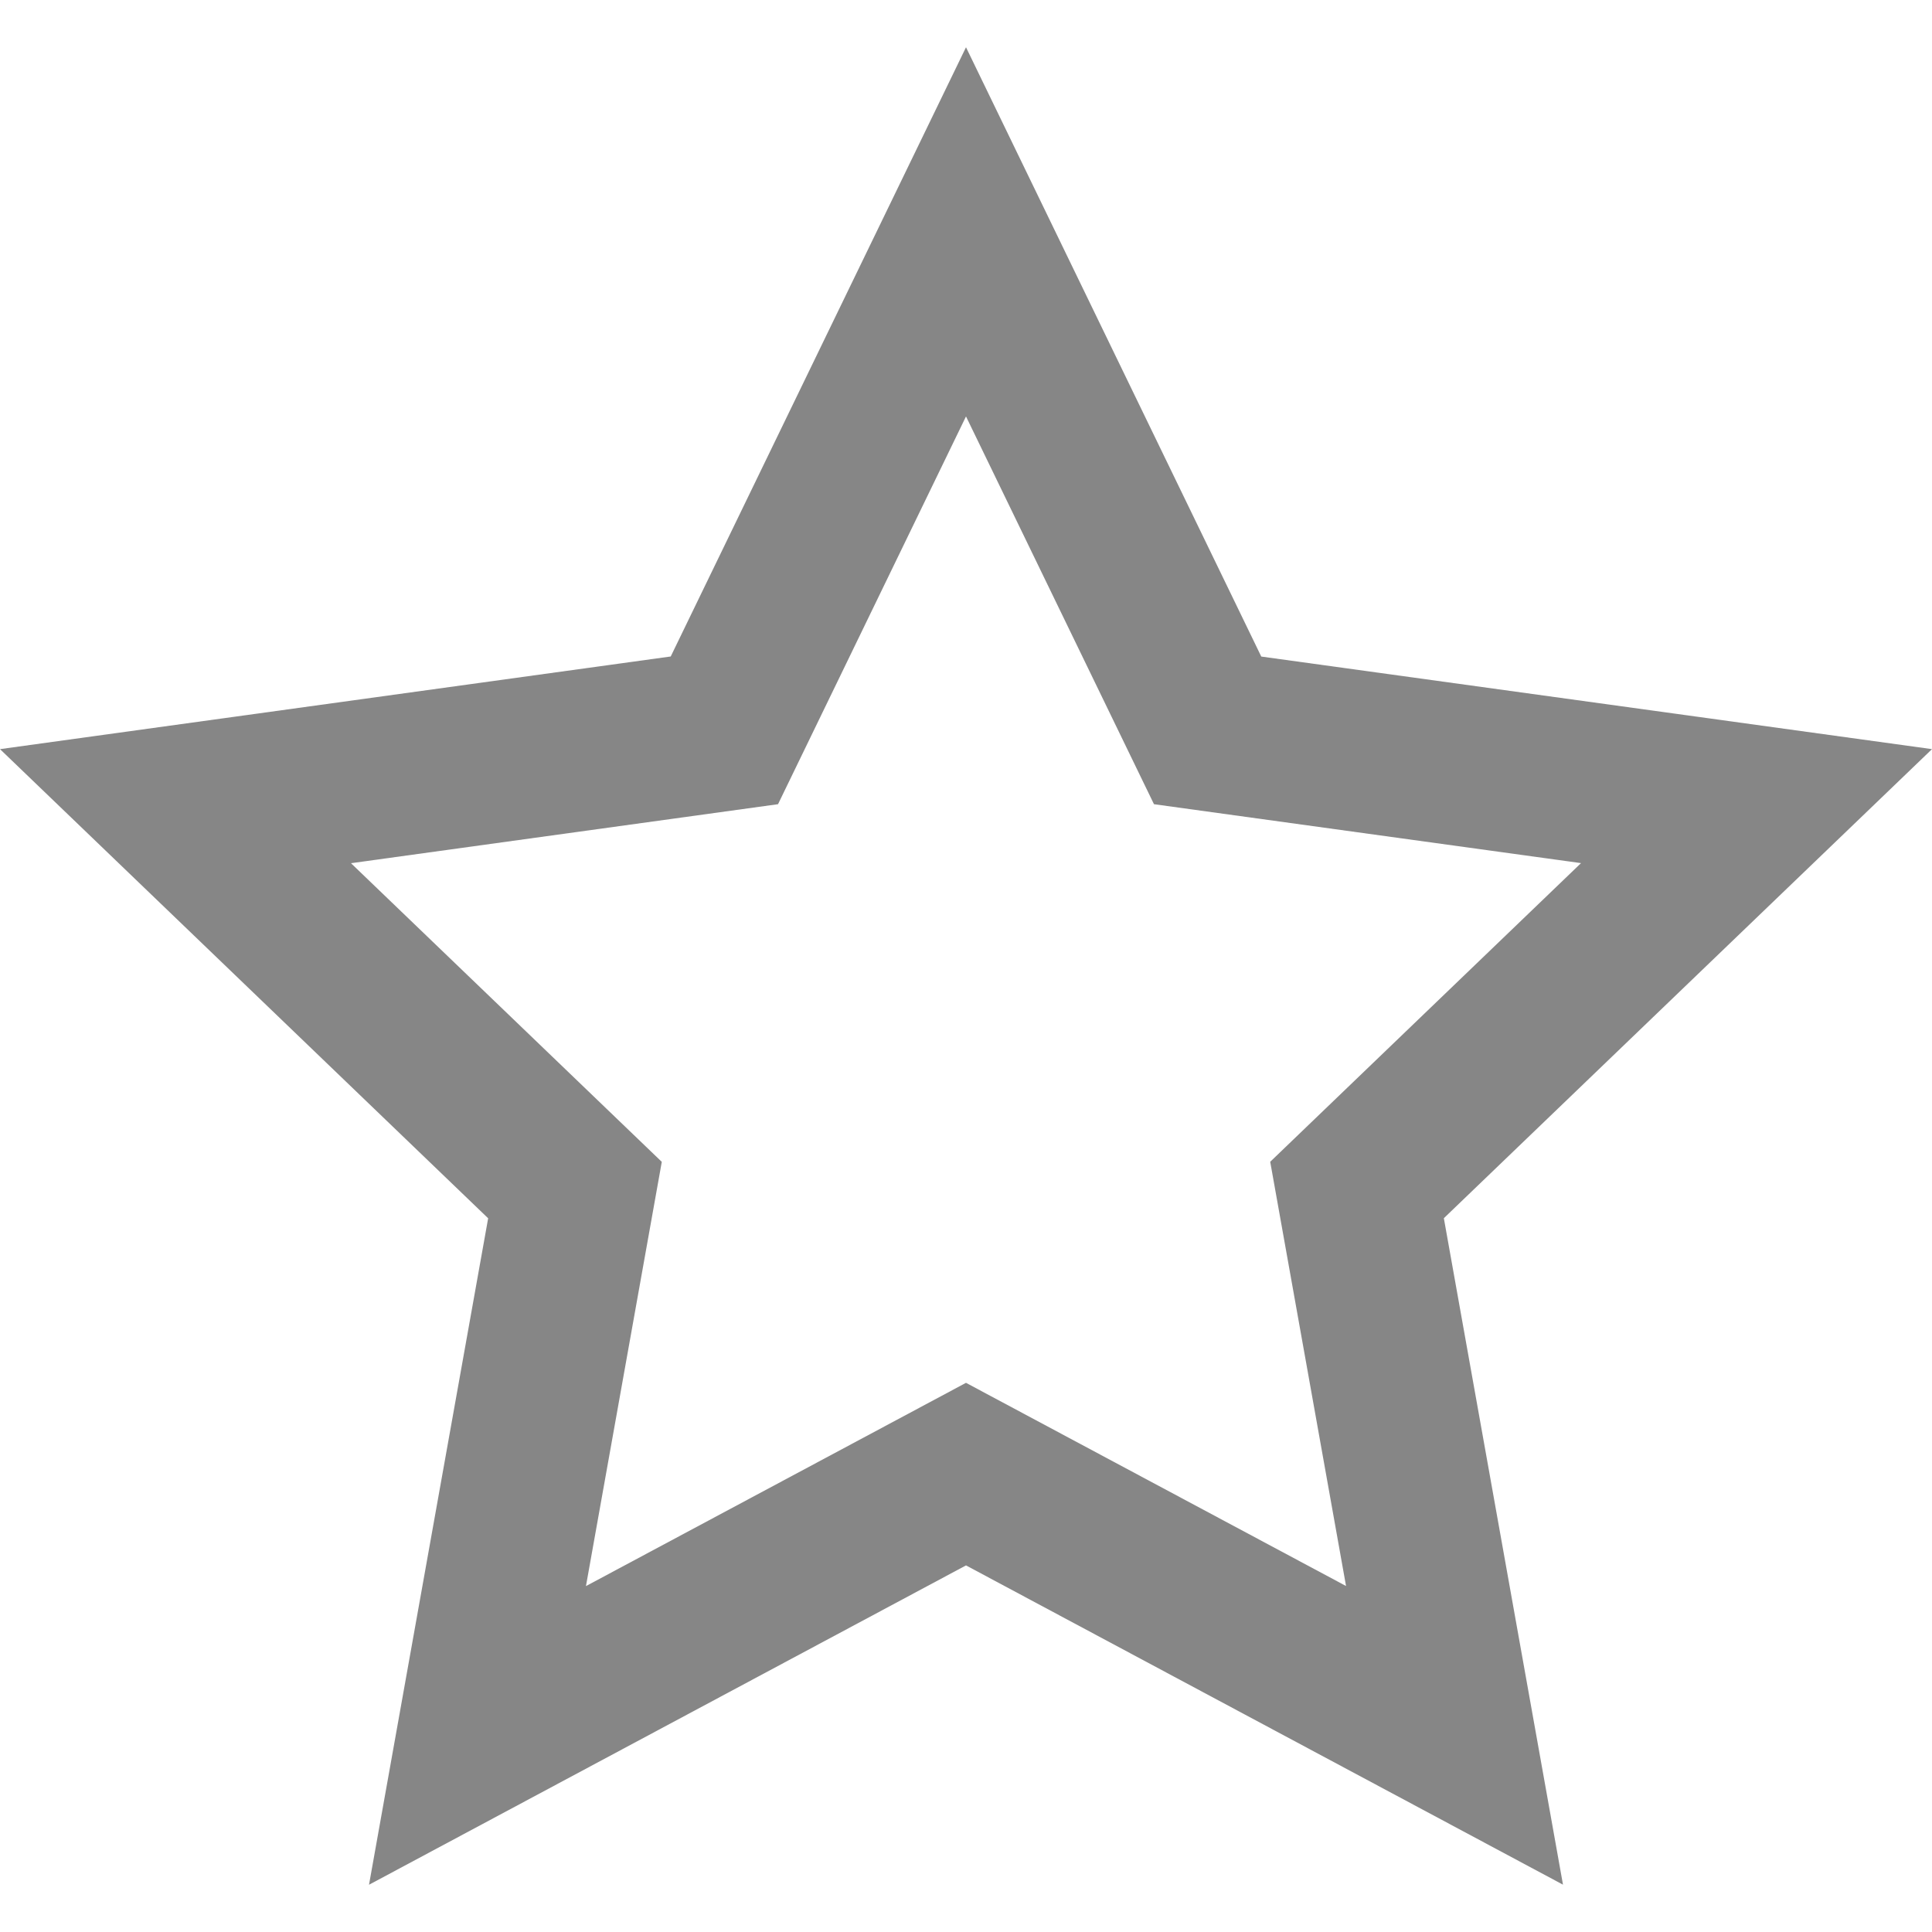
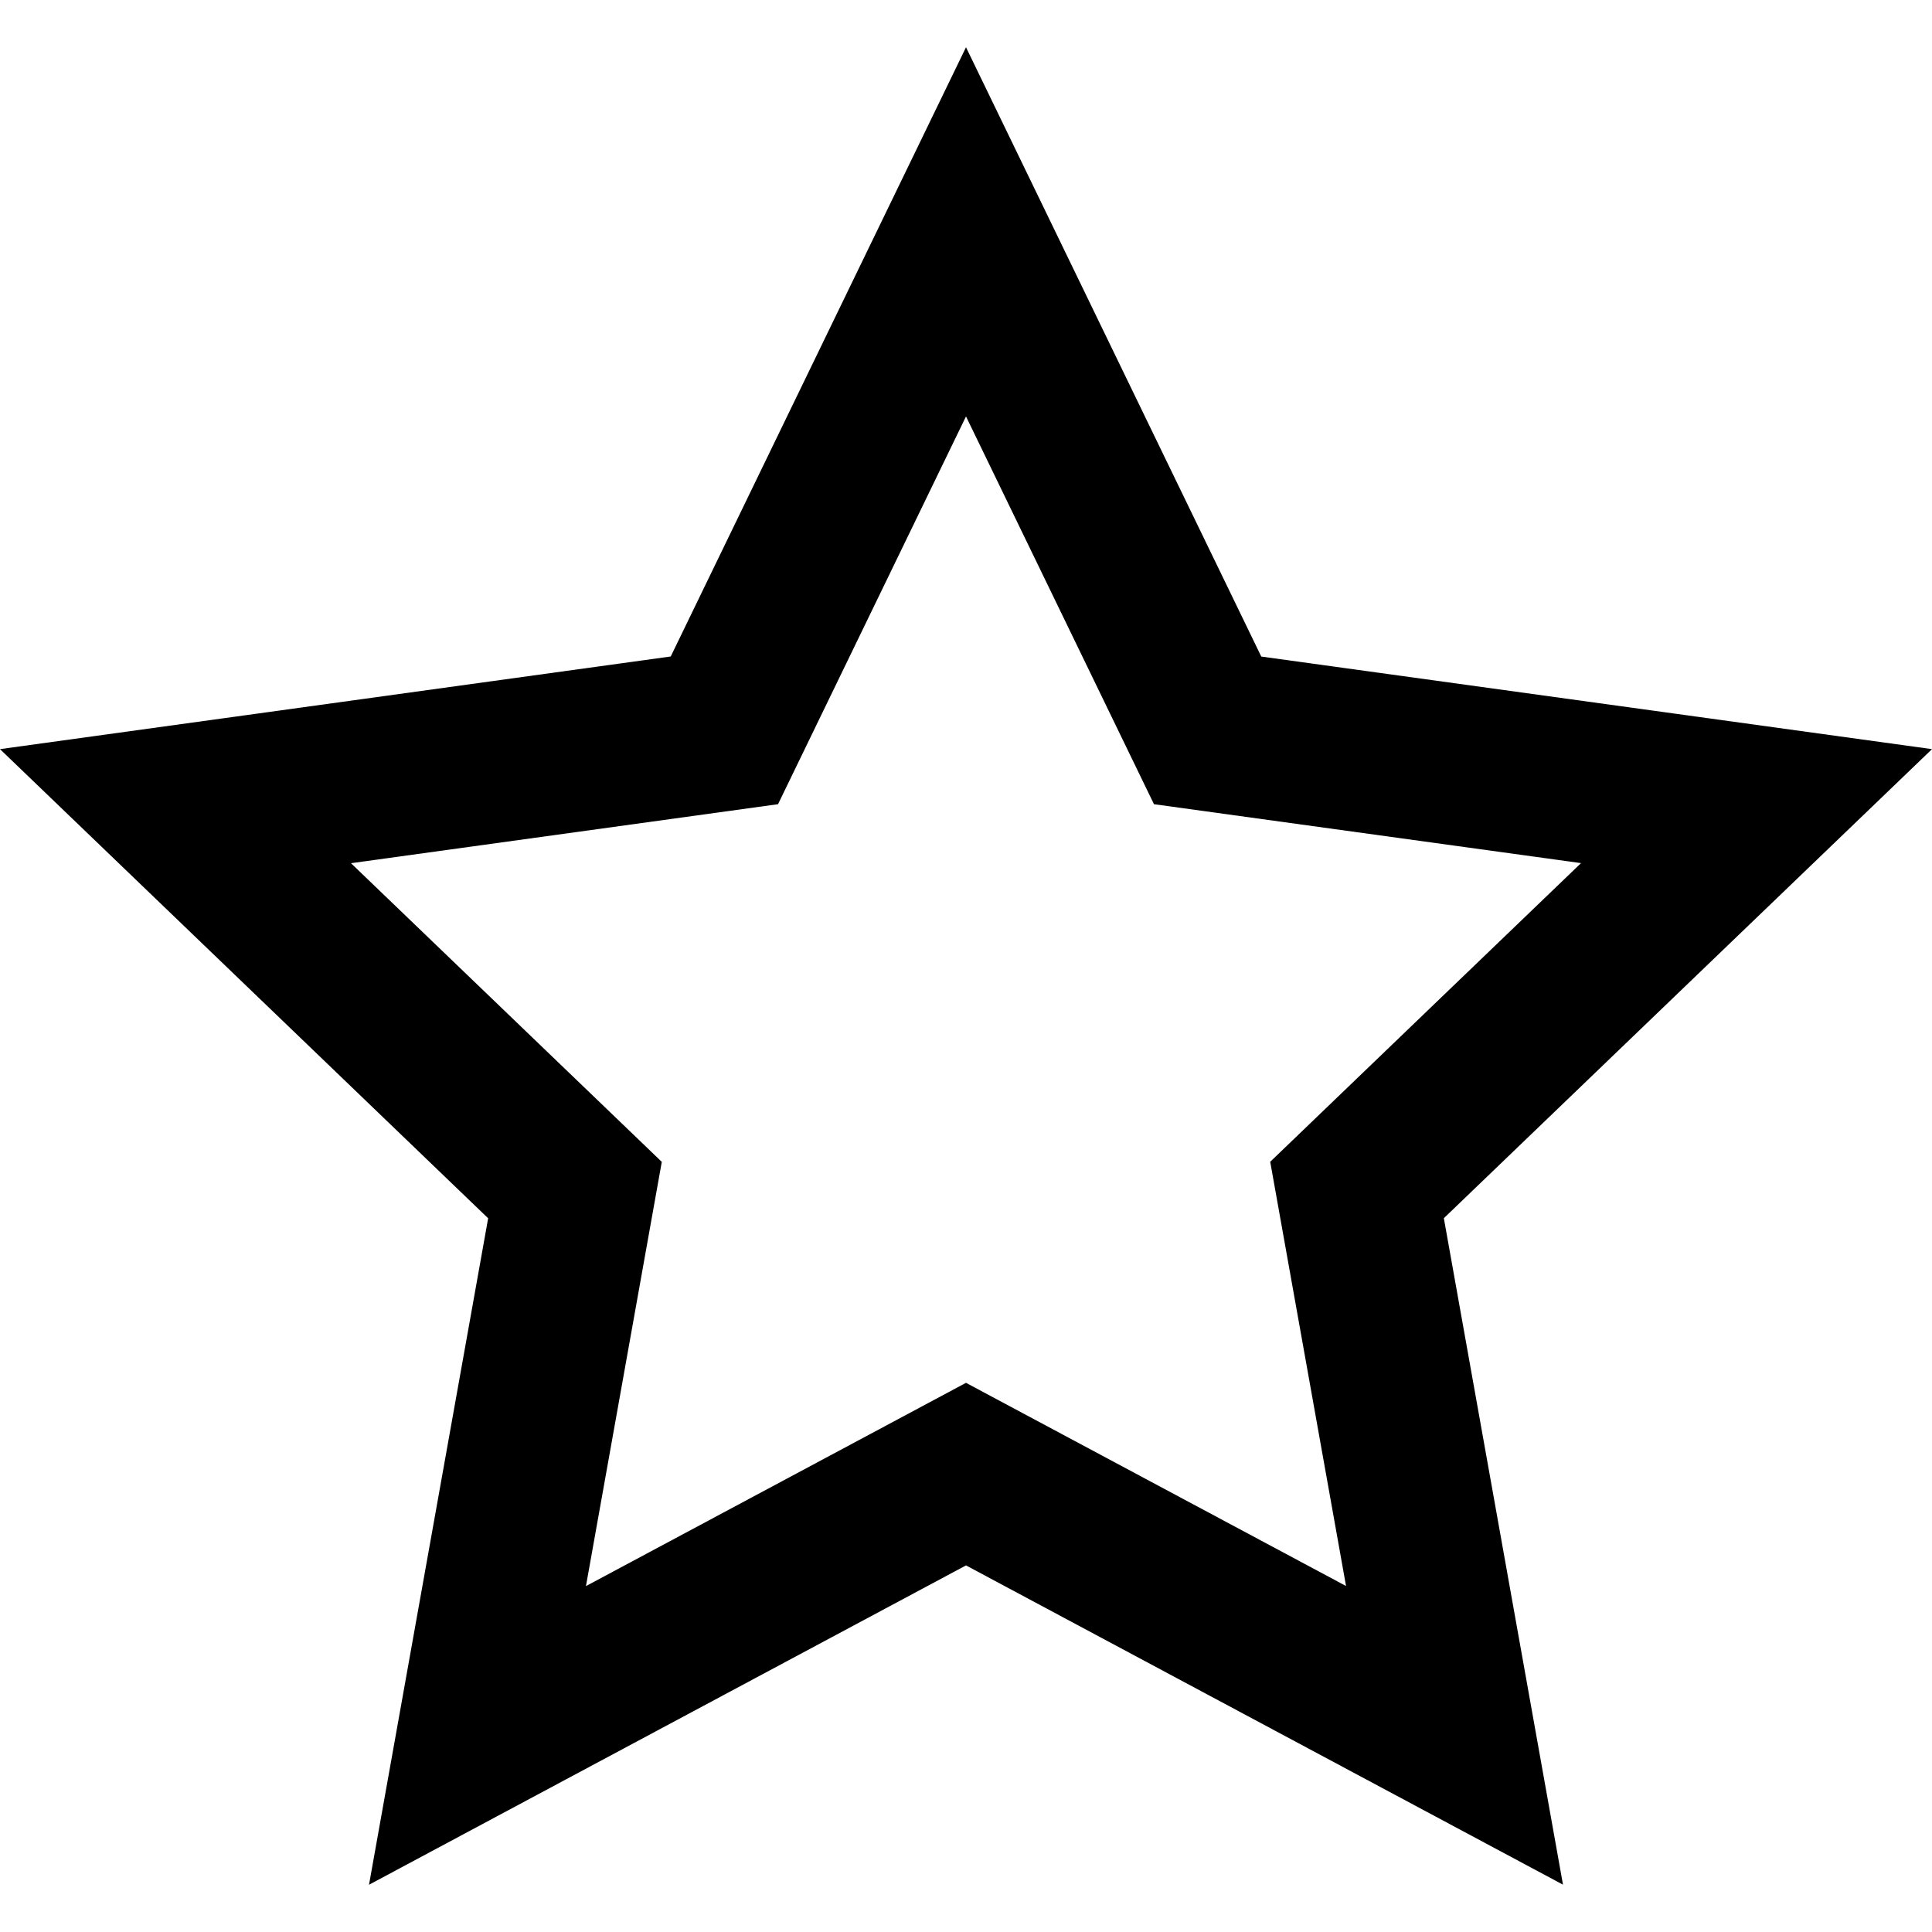
<svg xmlns="http://www.w3.org/2000/svg" width="24" height="24" viewBox="0 0 24 24">
-   <path d="M12 5.173l2.335 4.817 5.305.732-3.861 3.71.942 5.27-4.721-2.524-4.721 2.525.942-5.27-3.861-3.71 5.305-.733 2.335-4.817zm0-4.586l-3.668 7.568-8.332 1.151 6.064 5.828-1.48 8.279 7.416-3.967 7.416 3.966-1.48-8.279 6.064-5.827-8.332-1.15-3.668-7.569z" fill="#868686" />
+   <path d="M12 5.173l2.335 4.817 5.305.732-3.861 3.71.942 5.27-4.721-2.524-4.721 2.525.942-5.27-3.861-3.71 5.305-.733 2.335-4.817zm0-4.586l-3.668 7.568-8.332 1.151 6.064 5.828-1.48 8.279 7.416-3.967 7.416 3.966-1.48-8.279 6.064-5.827-8.332-1.15-3.668-7.569z" />
</svg>
